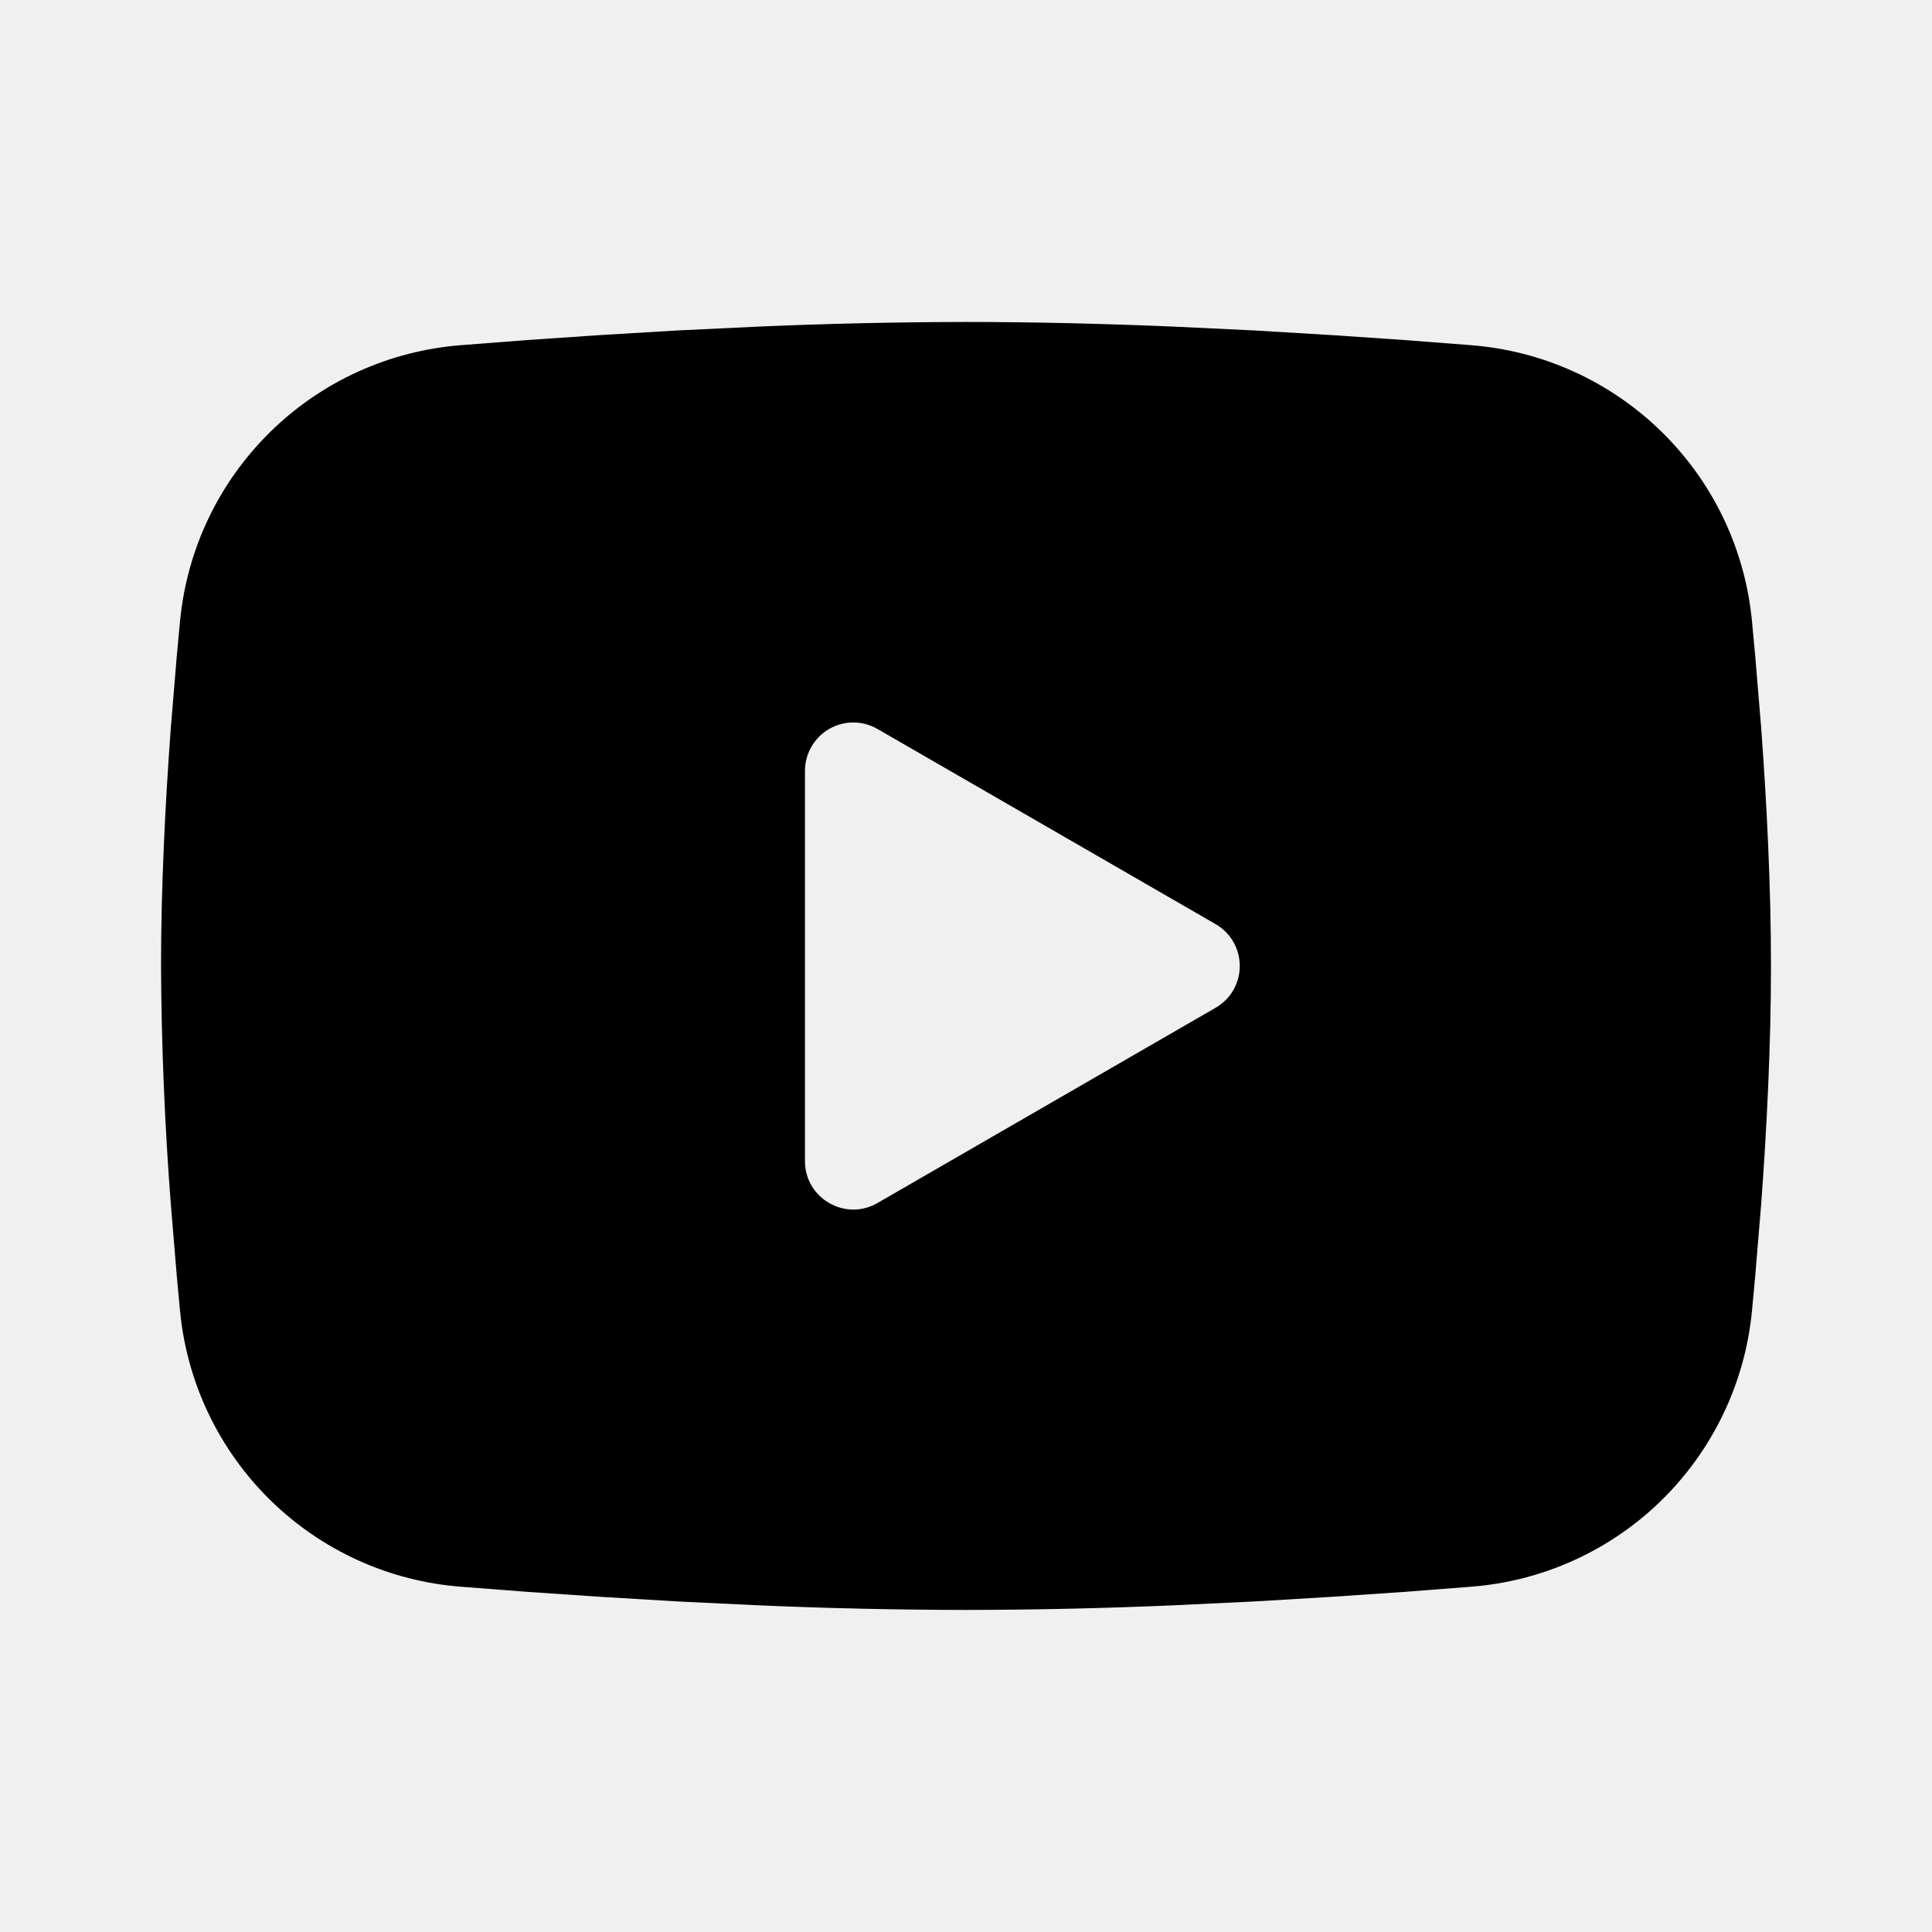
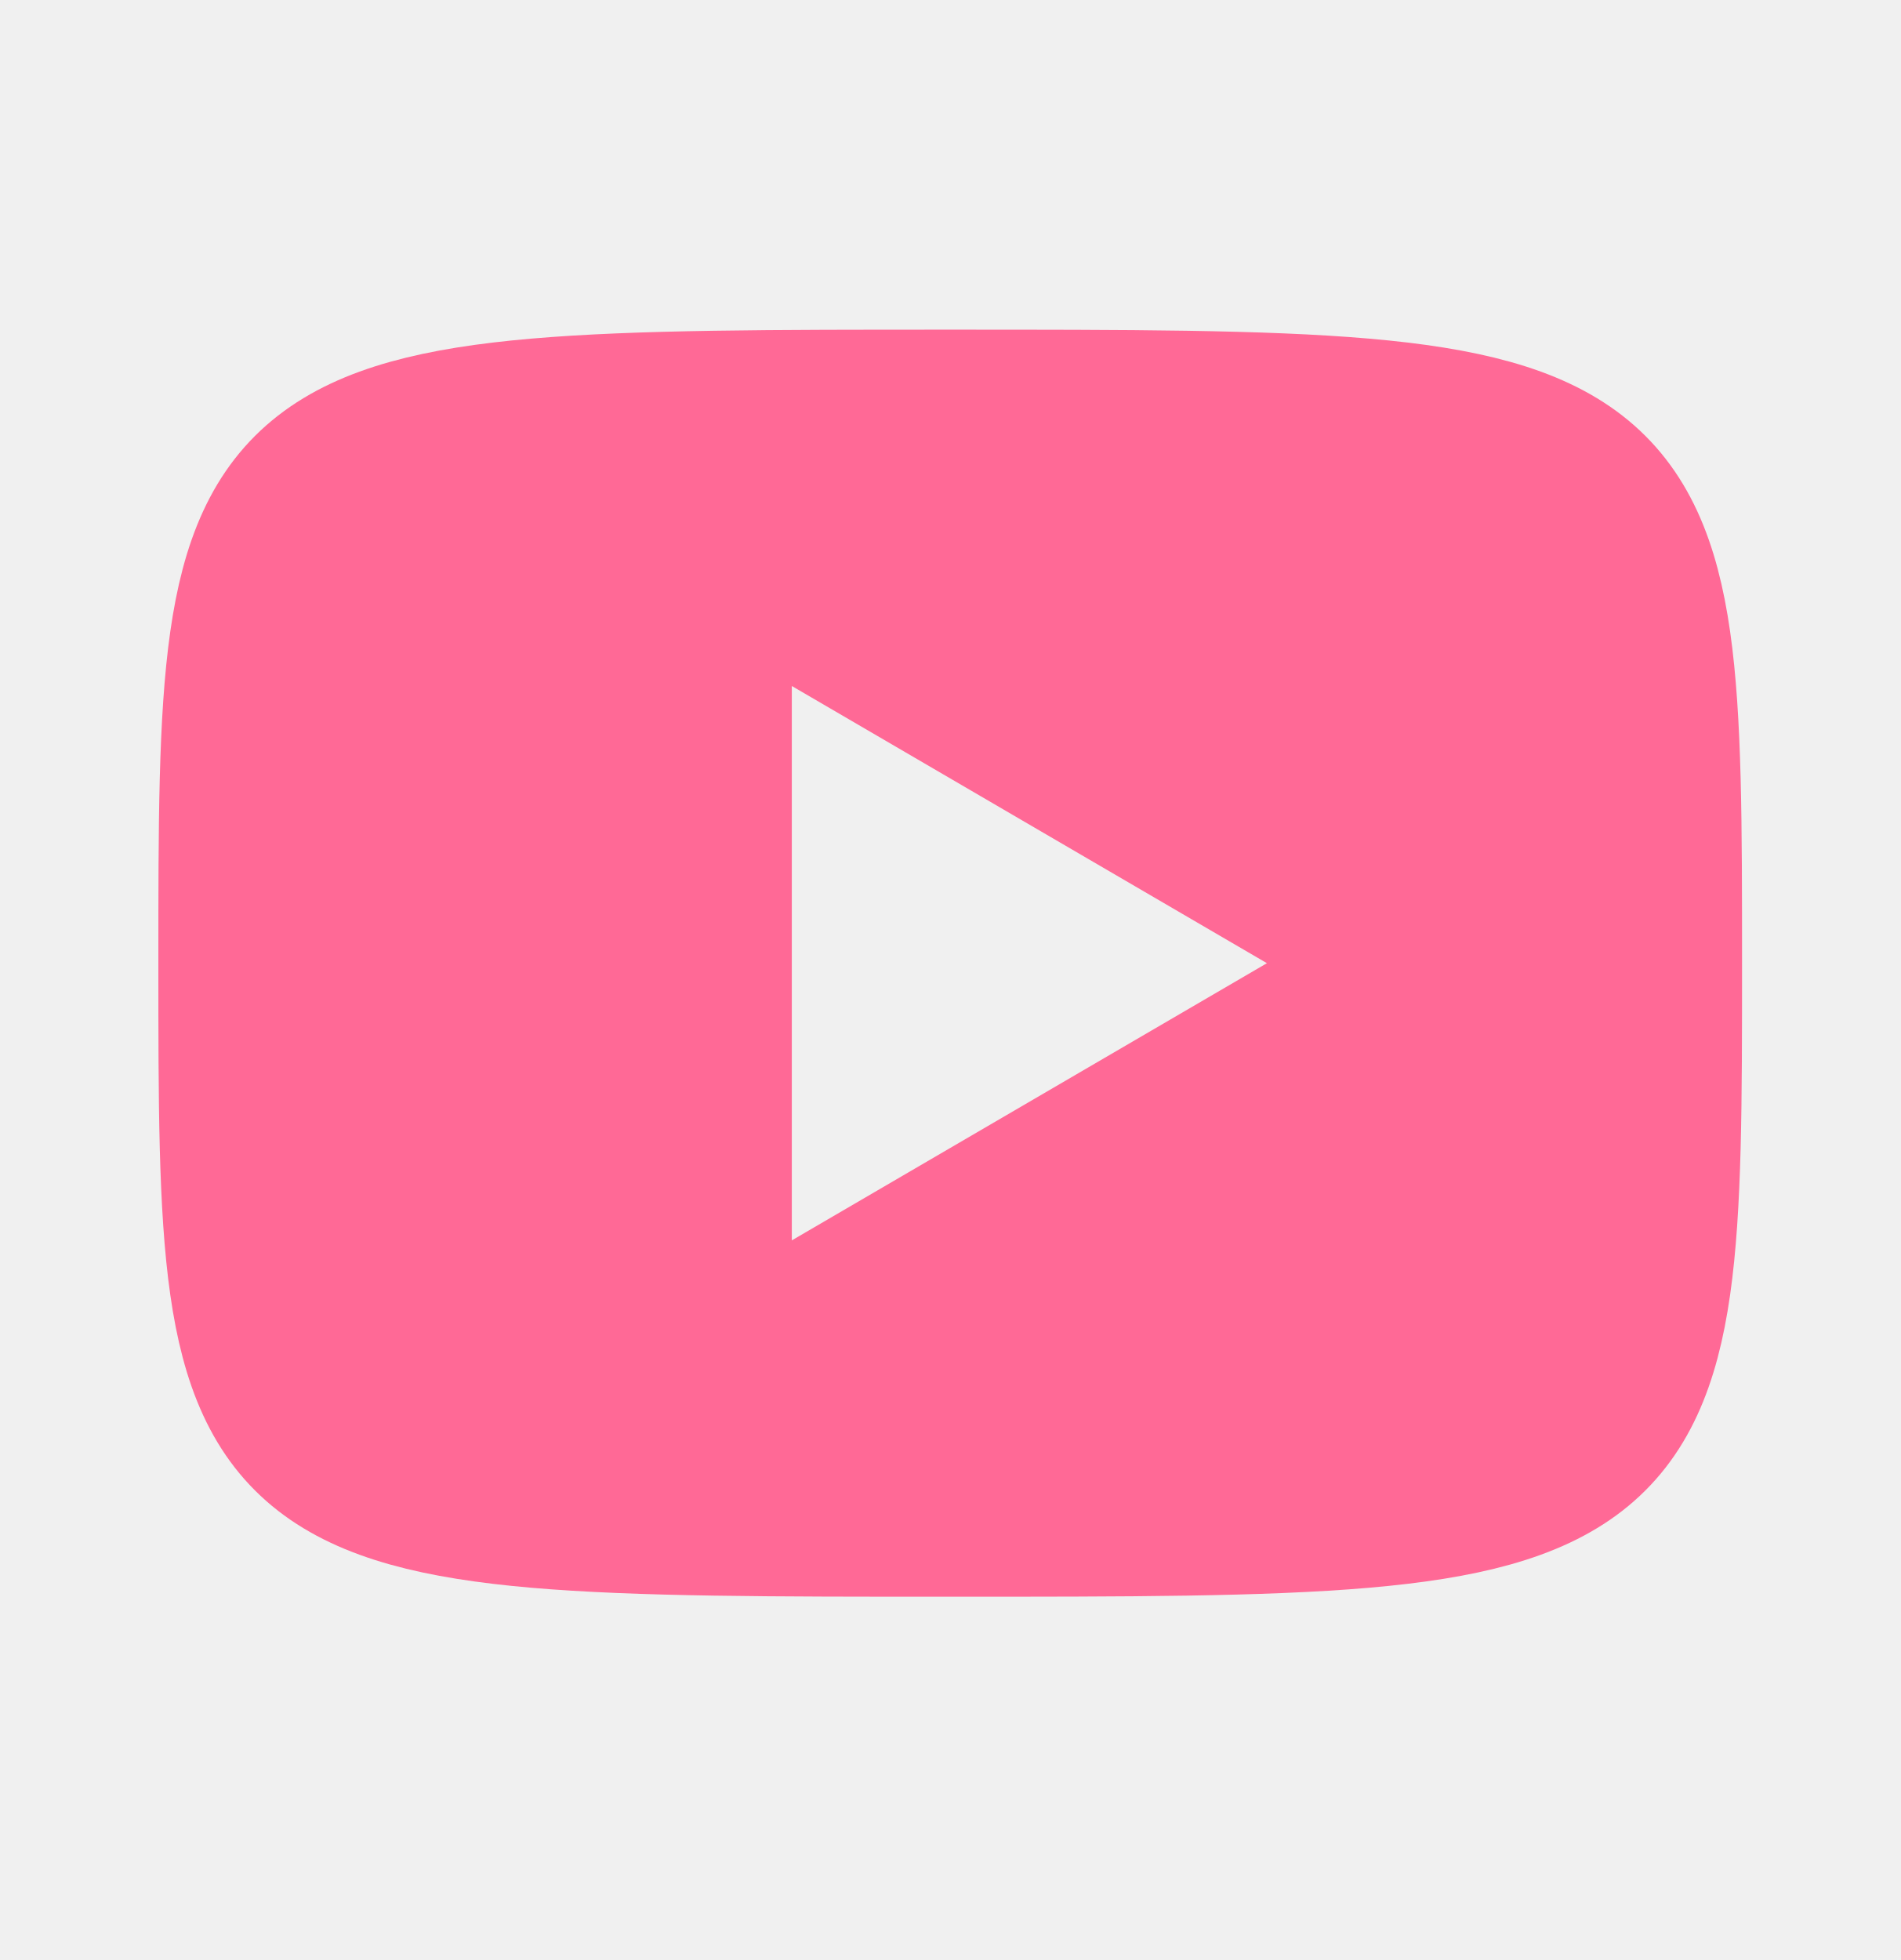
- <svg xmlns="http://www.w3.org/2000/svg" width="20" height="20" viewBox="0 0 20 20" fill="none">
-   <path fill-rule="evenodd" clip-rule="evenodd" d="M10 3.333C10.713 3.333 11.443 3.351 12.152 3.381L12.988 3.421L13.789 3.469L14.539 3.52L15.224 3.573C15.968 3.63 16.667 3.947 17.2 4.469C17.733 4.99 18.064 5.683 18.136 6.426L18.169 6.78L18.232 7.538C18.29 8.324 18.333 9.181 18.333 10C18.333 10.819 18.29 11.675 18.232 12.461L18.169 13.22L18.136 13.574C18.064 14.316 17.732 15.009 17.2 15.531C16.667 16.053 15.967 16.37 15.223 16.426L14.54 16.479L13.79 16.53L12.988 16.578L12.152 16.618C11.435 16.649 10.717 16.665 10 16.666C9.282 16.665 8.565 16.649 7.848 16.618L7.012 16.578L6.211 16.53L5.461 16.479L4.776 16.426C4.032 16.37 3.333 16.053 2.8 15.531C2.267 15.009 1.936 14.316 1.864 13.574L1.831 13.22L1.768 12.461C1.705 11.642 1.671 10.821 1.667 10C1.667 9.181 1.71 8.324 1.768 7.538L1.831 6.78L1.864 6.426C1.936 5.683 2.267 4.991 2.8 4.469C3.332 3.947 4.032 3.63 4.775 3.573L5.459 3.52L6.209 3.469L7.011 3.421L7.847 3.381C8.565 3.35 9.282 3.334 10 3.333ZM8.333 7.979V12.021C8.333 12.405 8.75 12.646 9.083 12.454L12.583 10.433C12.659 10.389 12.723 10.326 12.767 10.25C12.811 10.174 12.834 10.088 12.834 10C12.834 9.912 12.811 9.825 12.767 9.749C12.723 9.673 12.659 9.61 12.583 9.566L9.083 7.546C9.007 7.502 8.921 7.479 8.833 7.479C8.745 7.479 8.659 7.503 8.583 7.546C8.507 7.59 8.444 7.654 8.4 7.73C8.356 7.806 8.333 7.892 8.333 7.98V7.979Z" fill="currentColor" />
+ <svg xmlns="http://www.w3.org/2000/svg" width="32" height="33" viewBox="0 0 32 33" fill="none">
+   <mask id="mask0_2023_5632" style="mask-type:luminance" maskUnits="userSpaceOnUse" x="2" y="5" width="28" height="22">
+     <path d="M16 6.884C28 6.884 28 6.884 28 16.217C28 25.55 28 25.55 16 25.55C4 25.55 4 25.55 4 16.217C4 6.884 4 6.884 16 6.884Z" fill="white" stroke="white" stroke-width="2.667" stroke-linecap="round" stroke-linejoin="round" />
+     <path d="M13.333 11.55L21.333 16.217L13.333 20.884V11.55Z" fill="black" />
+   </mask>
+   <g mask="url(#mask0_2023_5632)">
+     <path d="M32 0.217H0V32.217H32V0.217Z" fill="#FF6996" />
+   </g>
</svg>
